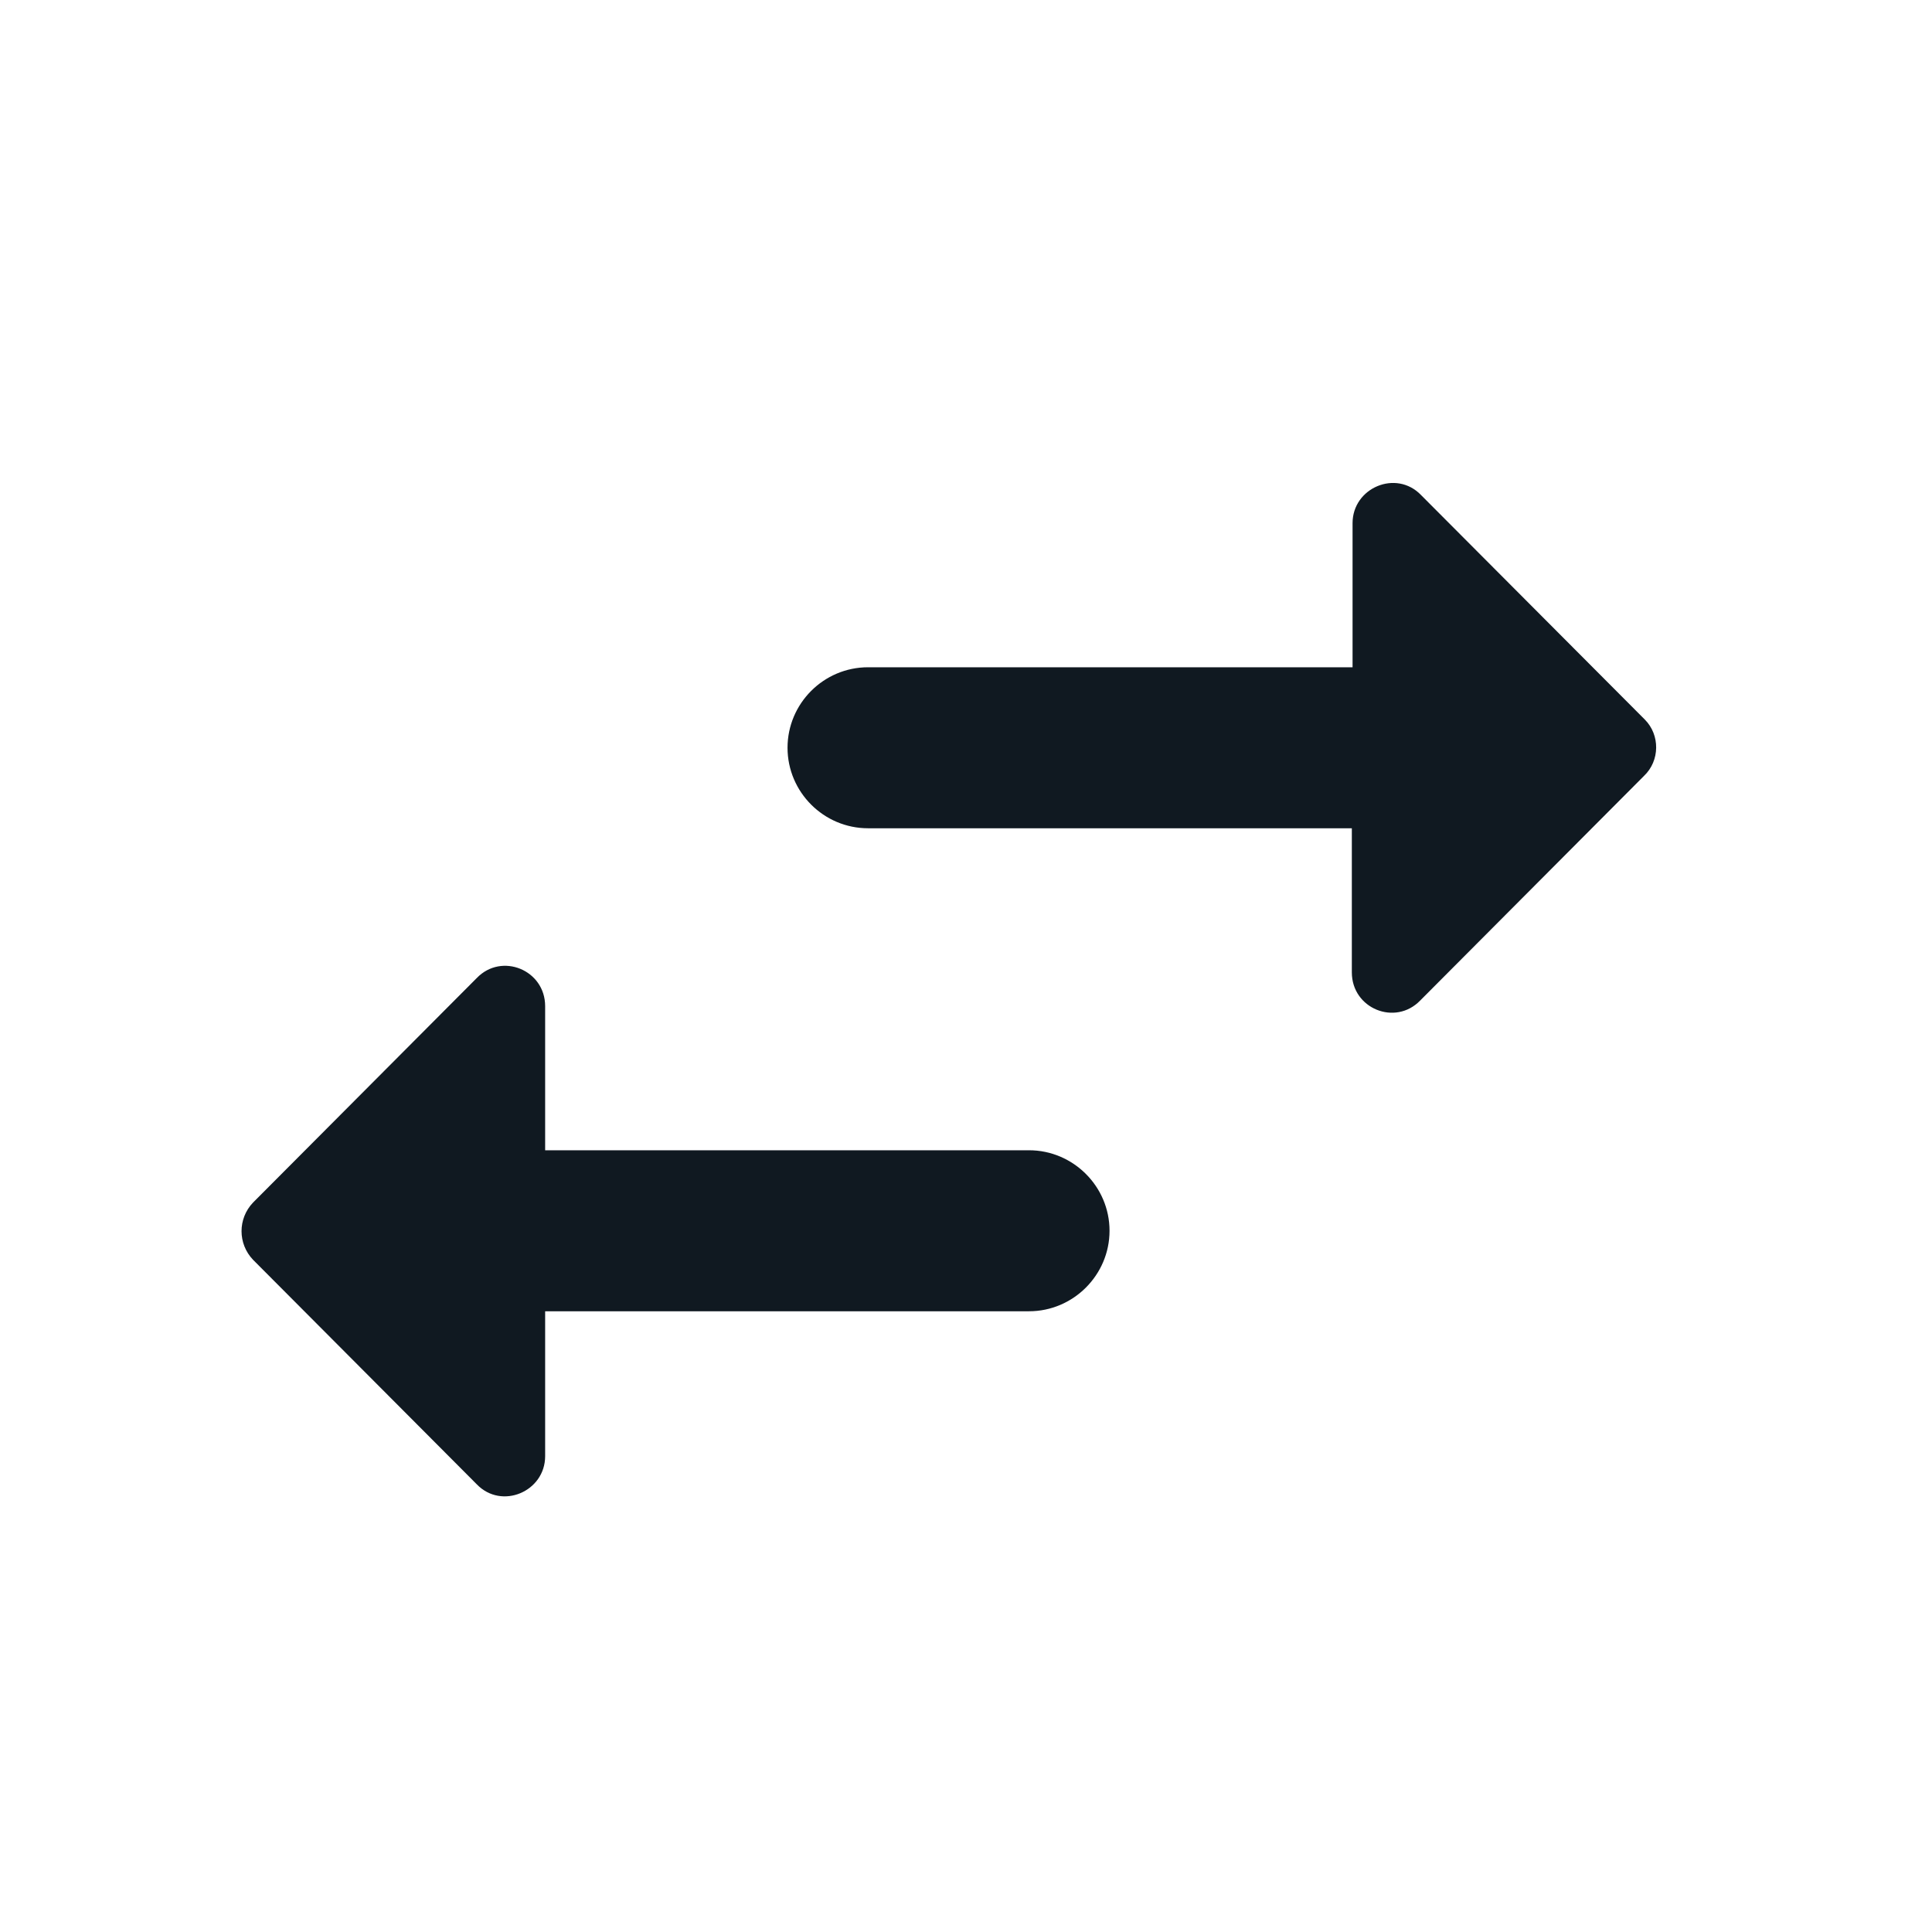
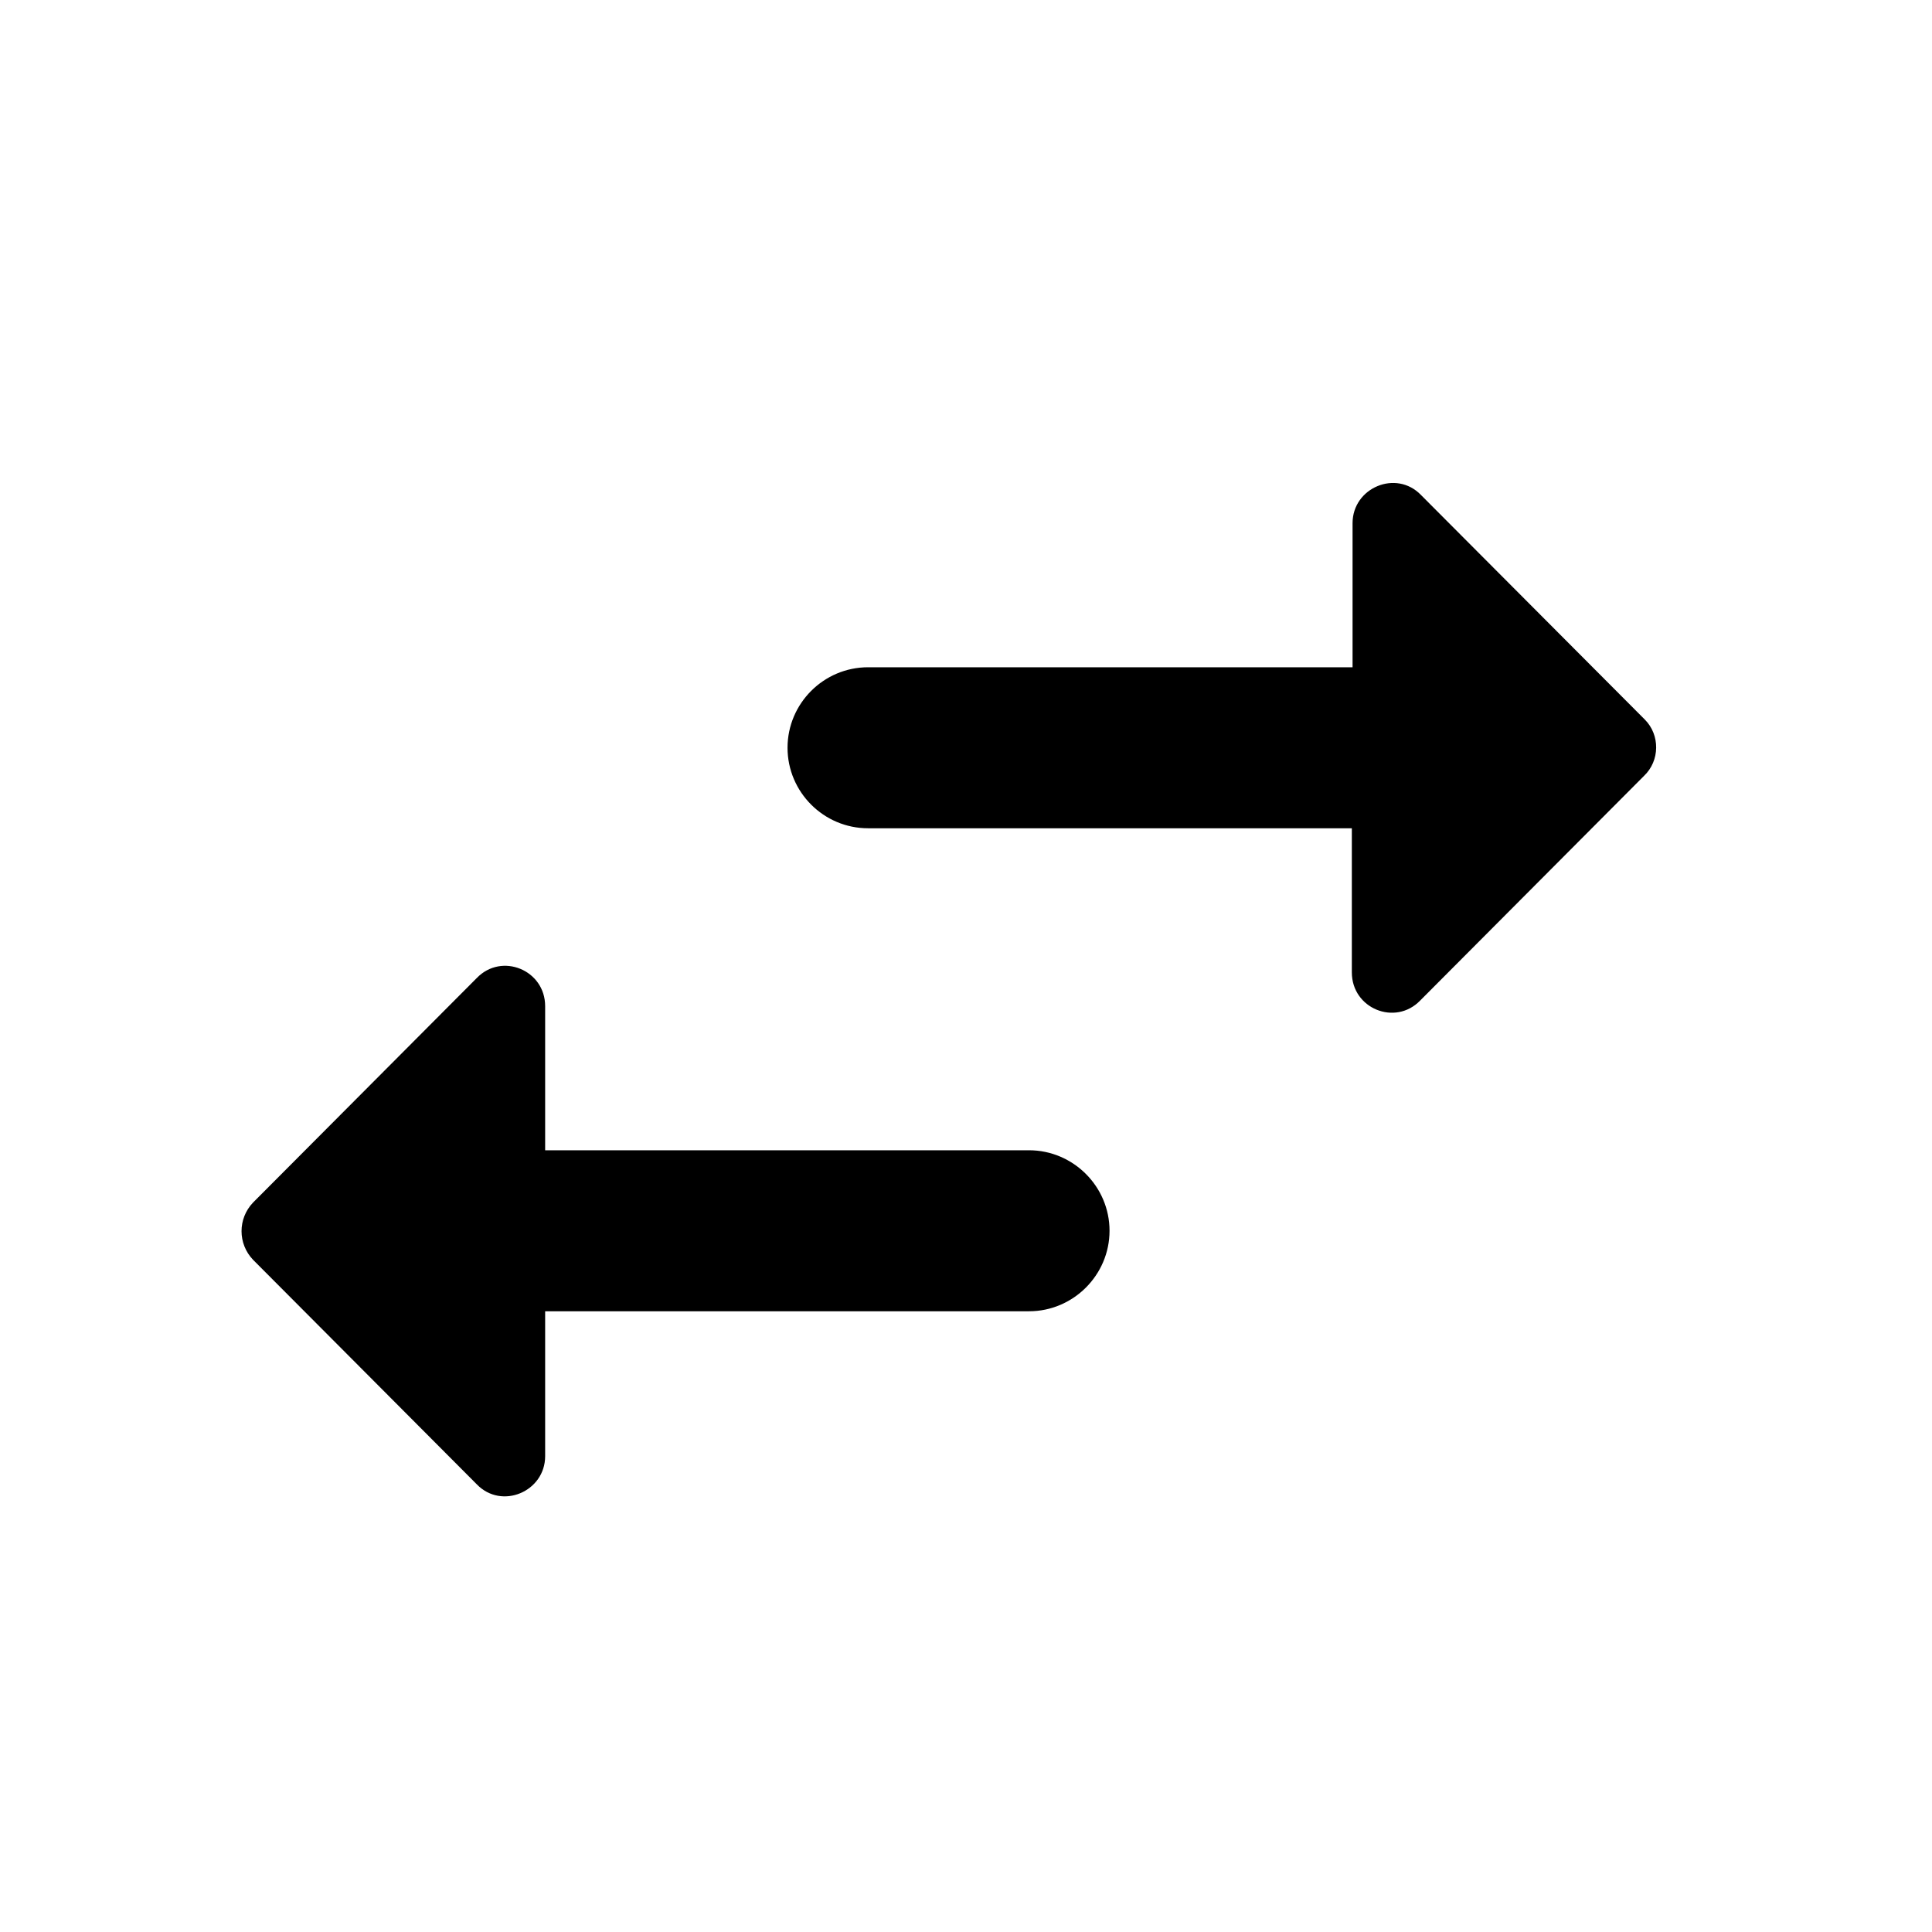
- <svg xmlns="http://www.w3.org/2000/svg" id="swap_icon" width="24" height="24" viewBox="0 0 24 24" fill="none">
-   <path d="M5.923 12.149L3.143 14.939C2.953 15.139 2.953 15.449 3.143 15.649L5.923 18.439C6.232 18.759 6.772 18.529 6.772 18.089V16.289H12.783C13.332 16.289 13.783 15.839 13.783 15.289C13.783 14.739 13.332 14.289 12.783 14.289H6.772V12.499C6.772 12.049 6.232 11.829 5.923 12.149ZM20.433 8.939L17.652 6.149C17.343 5.829 16.802 6.059 16.802 6.499V8.289H10.783C10.232 8.289 9.783 8.739 9.783 9.289C9.783 9.839 10.232 10.289 10.783 10.289H16.793V12.079C16.793 12.529 17.332 12.749 17.642 12.429L20.422 9.639C20.622 9.449 20.622 9.129 20.433 8.939Z" fill="#101921" />
+ <svg xmlns="http://www.w3.org/2000/svg" width="24" height="24" viewBox="0 0 24 24" fill="currentColor">
+   <path d="M5.923 12.149L3.143 14.939C2.953 15.139 2.953 15.449 3.143 15.649L5.923 18.439C6.232 18.759 6.772 18.529 6.772 18.089V16.289H12.783C13.332 16.289 13.783 15.839 13.783 15.289C13.783 14.739 13.332 14.289 12.783 14.289H6.772V12.499C6.772 12.049 6.232 11.829 5.923 12.149ZM20.433 8.939L17.652 6.149C17.343 5.829 16.802 6.059 16.802 6.499V8.289H10.783C10.232 8.289 9.783 8.739 9.783 9.289C9.783 9.839 10.232 10.289 10.783 10.289H16.793V12.079C16.793 12.529 17.332 12.749 17.642 12.429L20.422 9.639C20.622 9.449 20.622 9.129 20.433 8.939Z" fill="currentColor" />
</svg>
